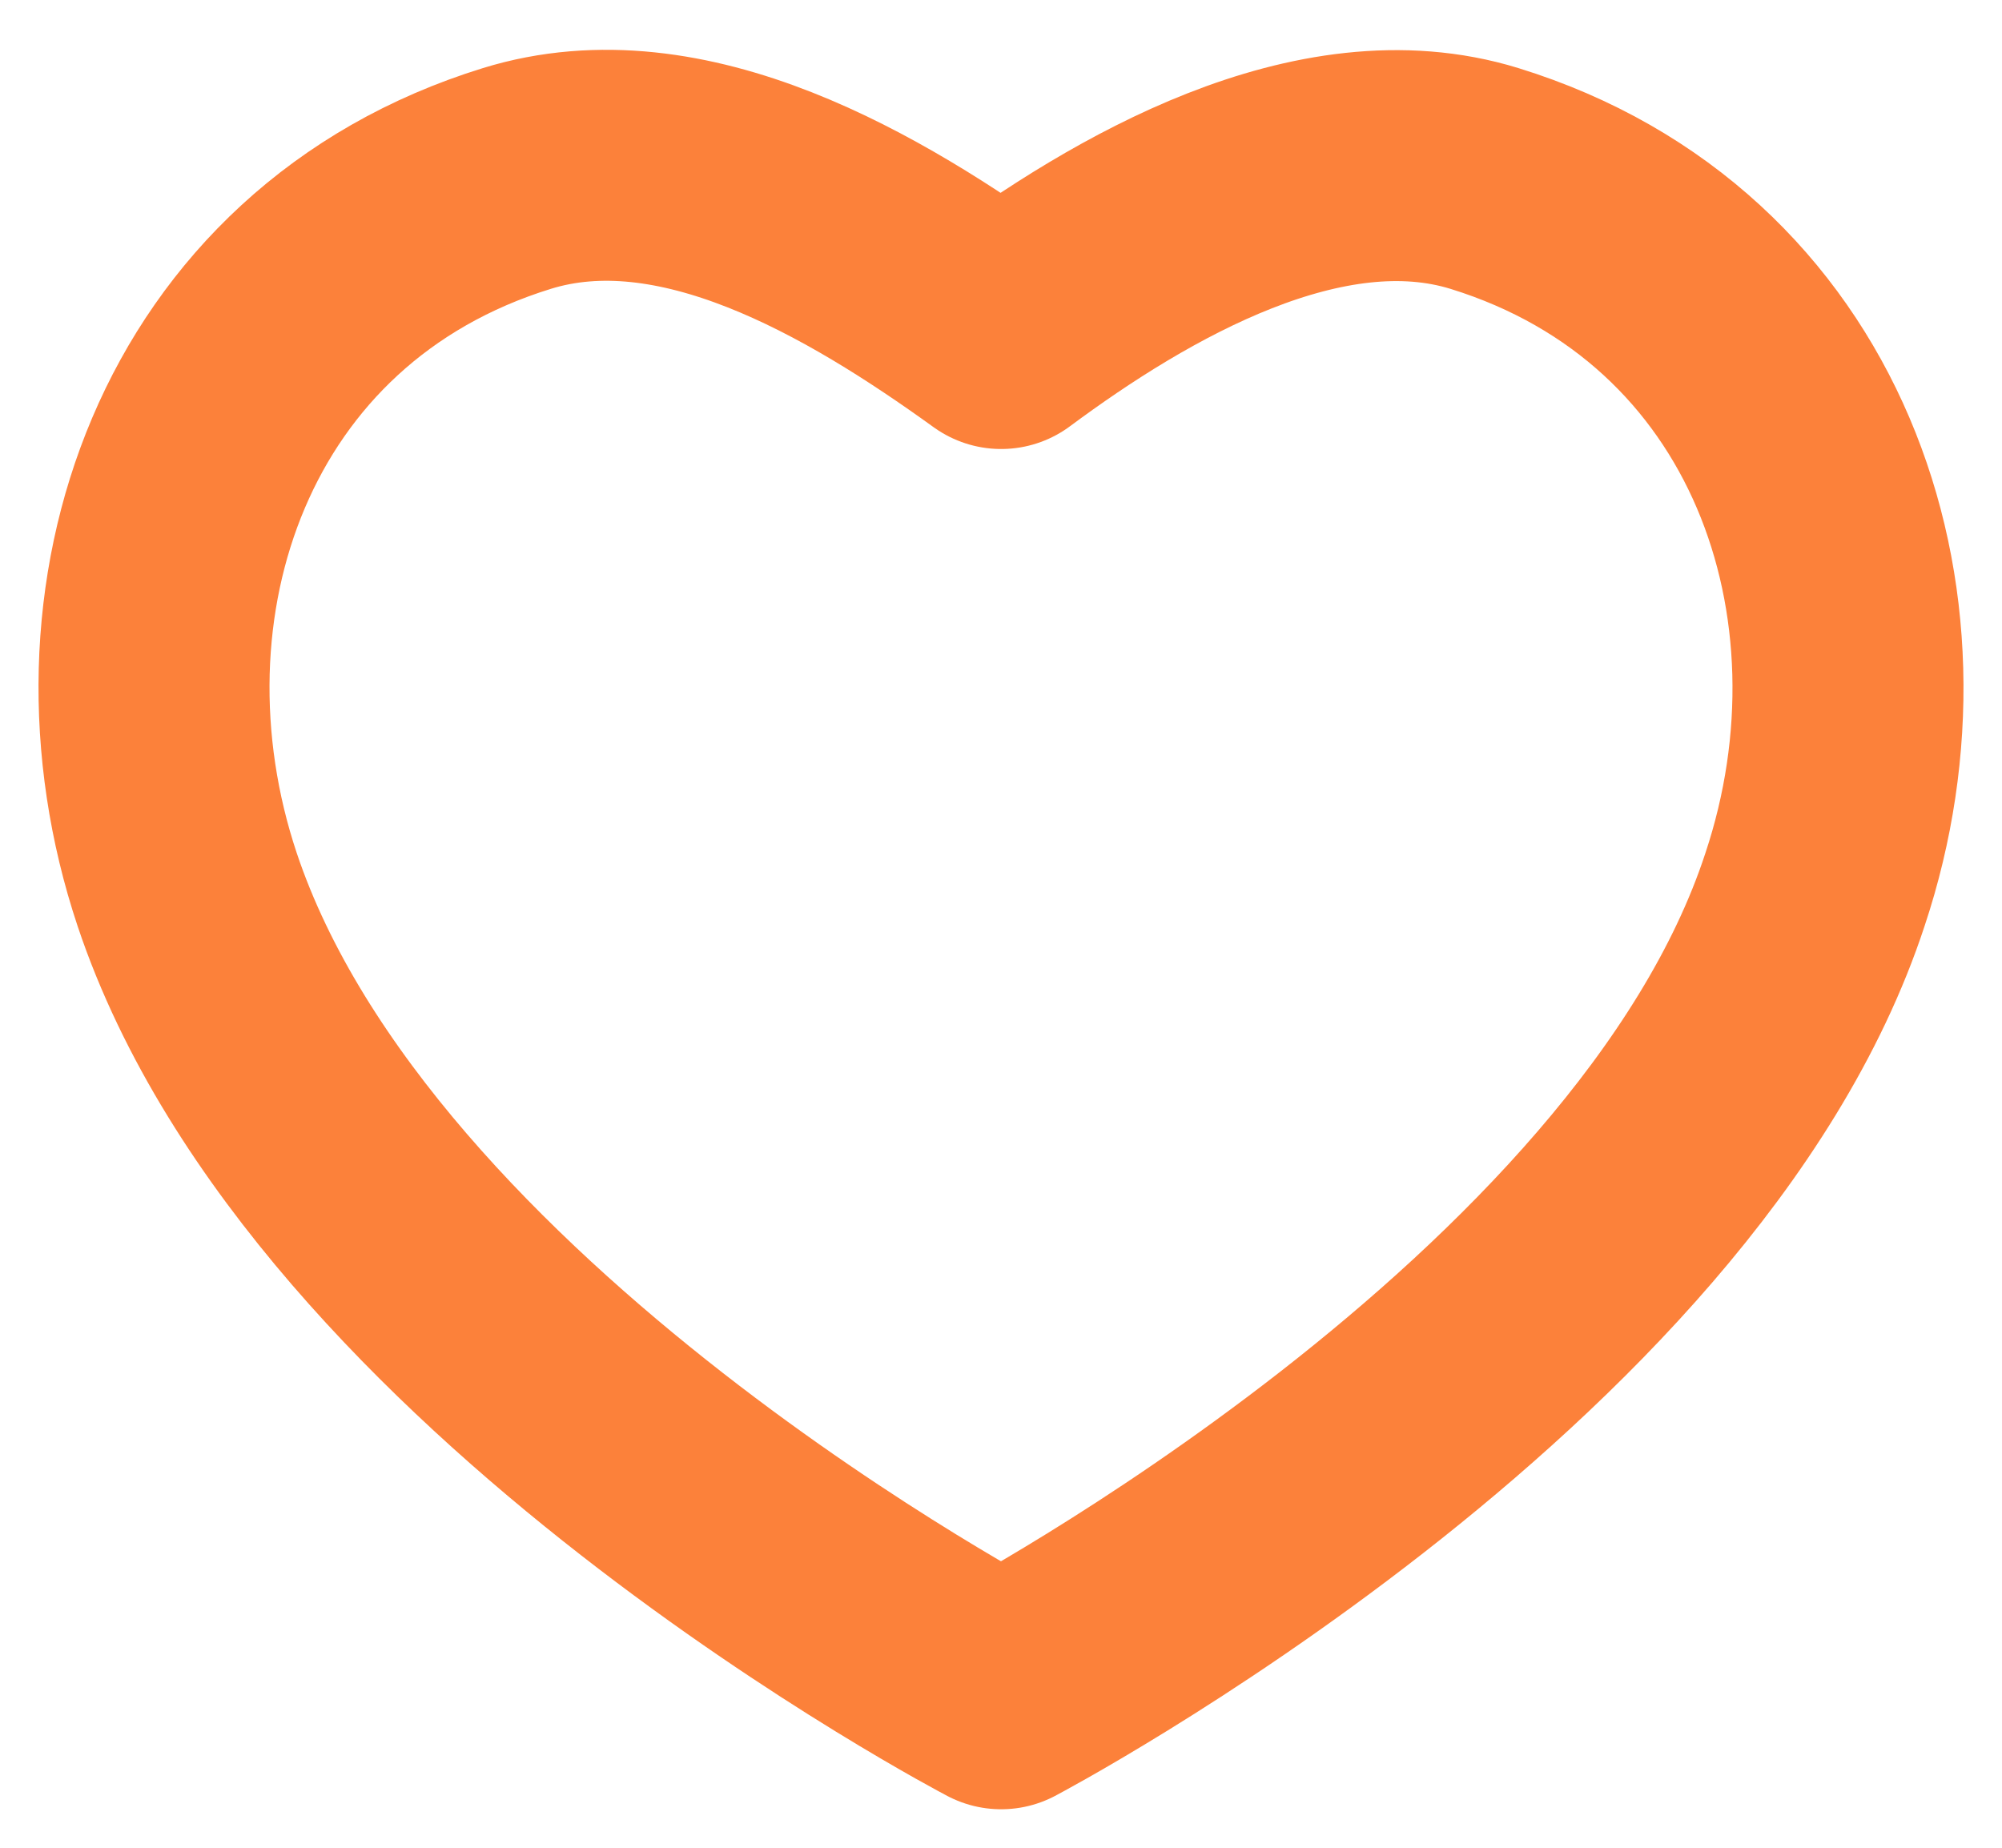
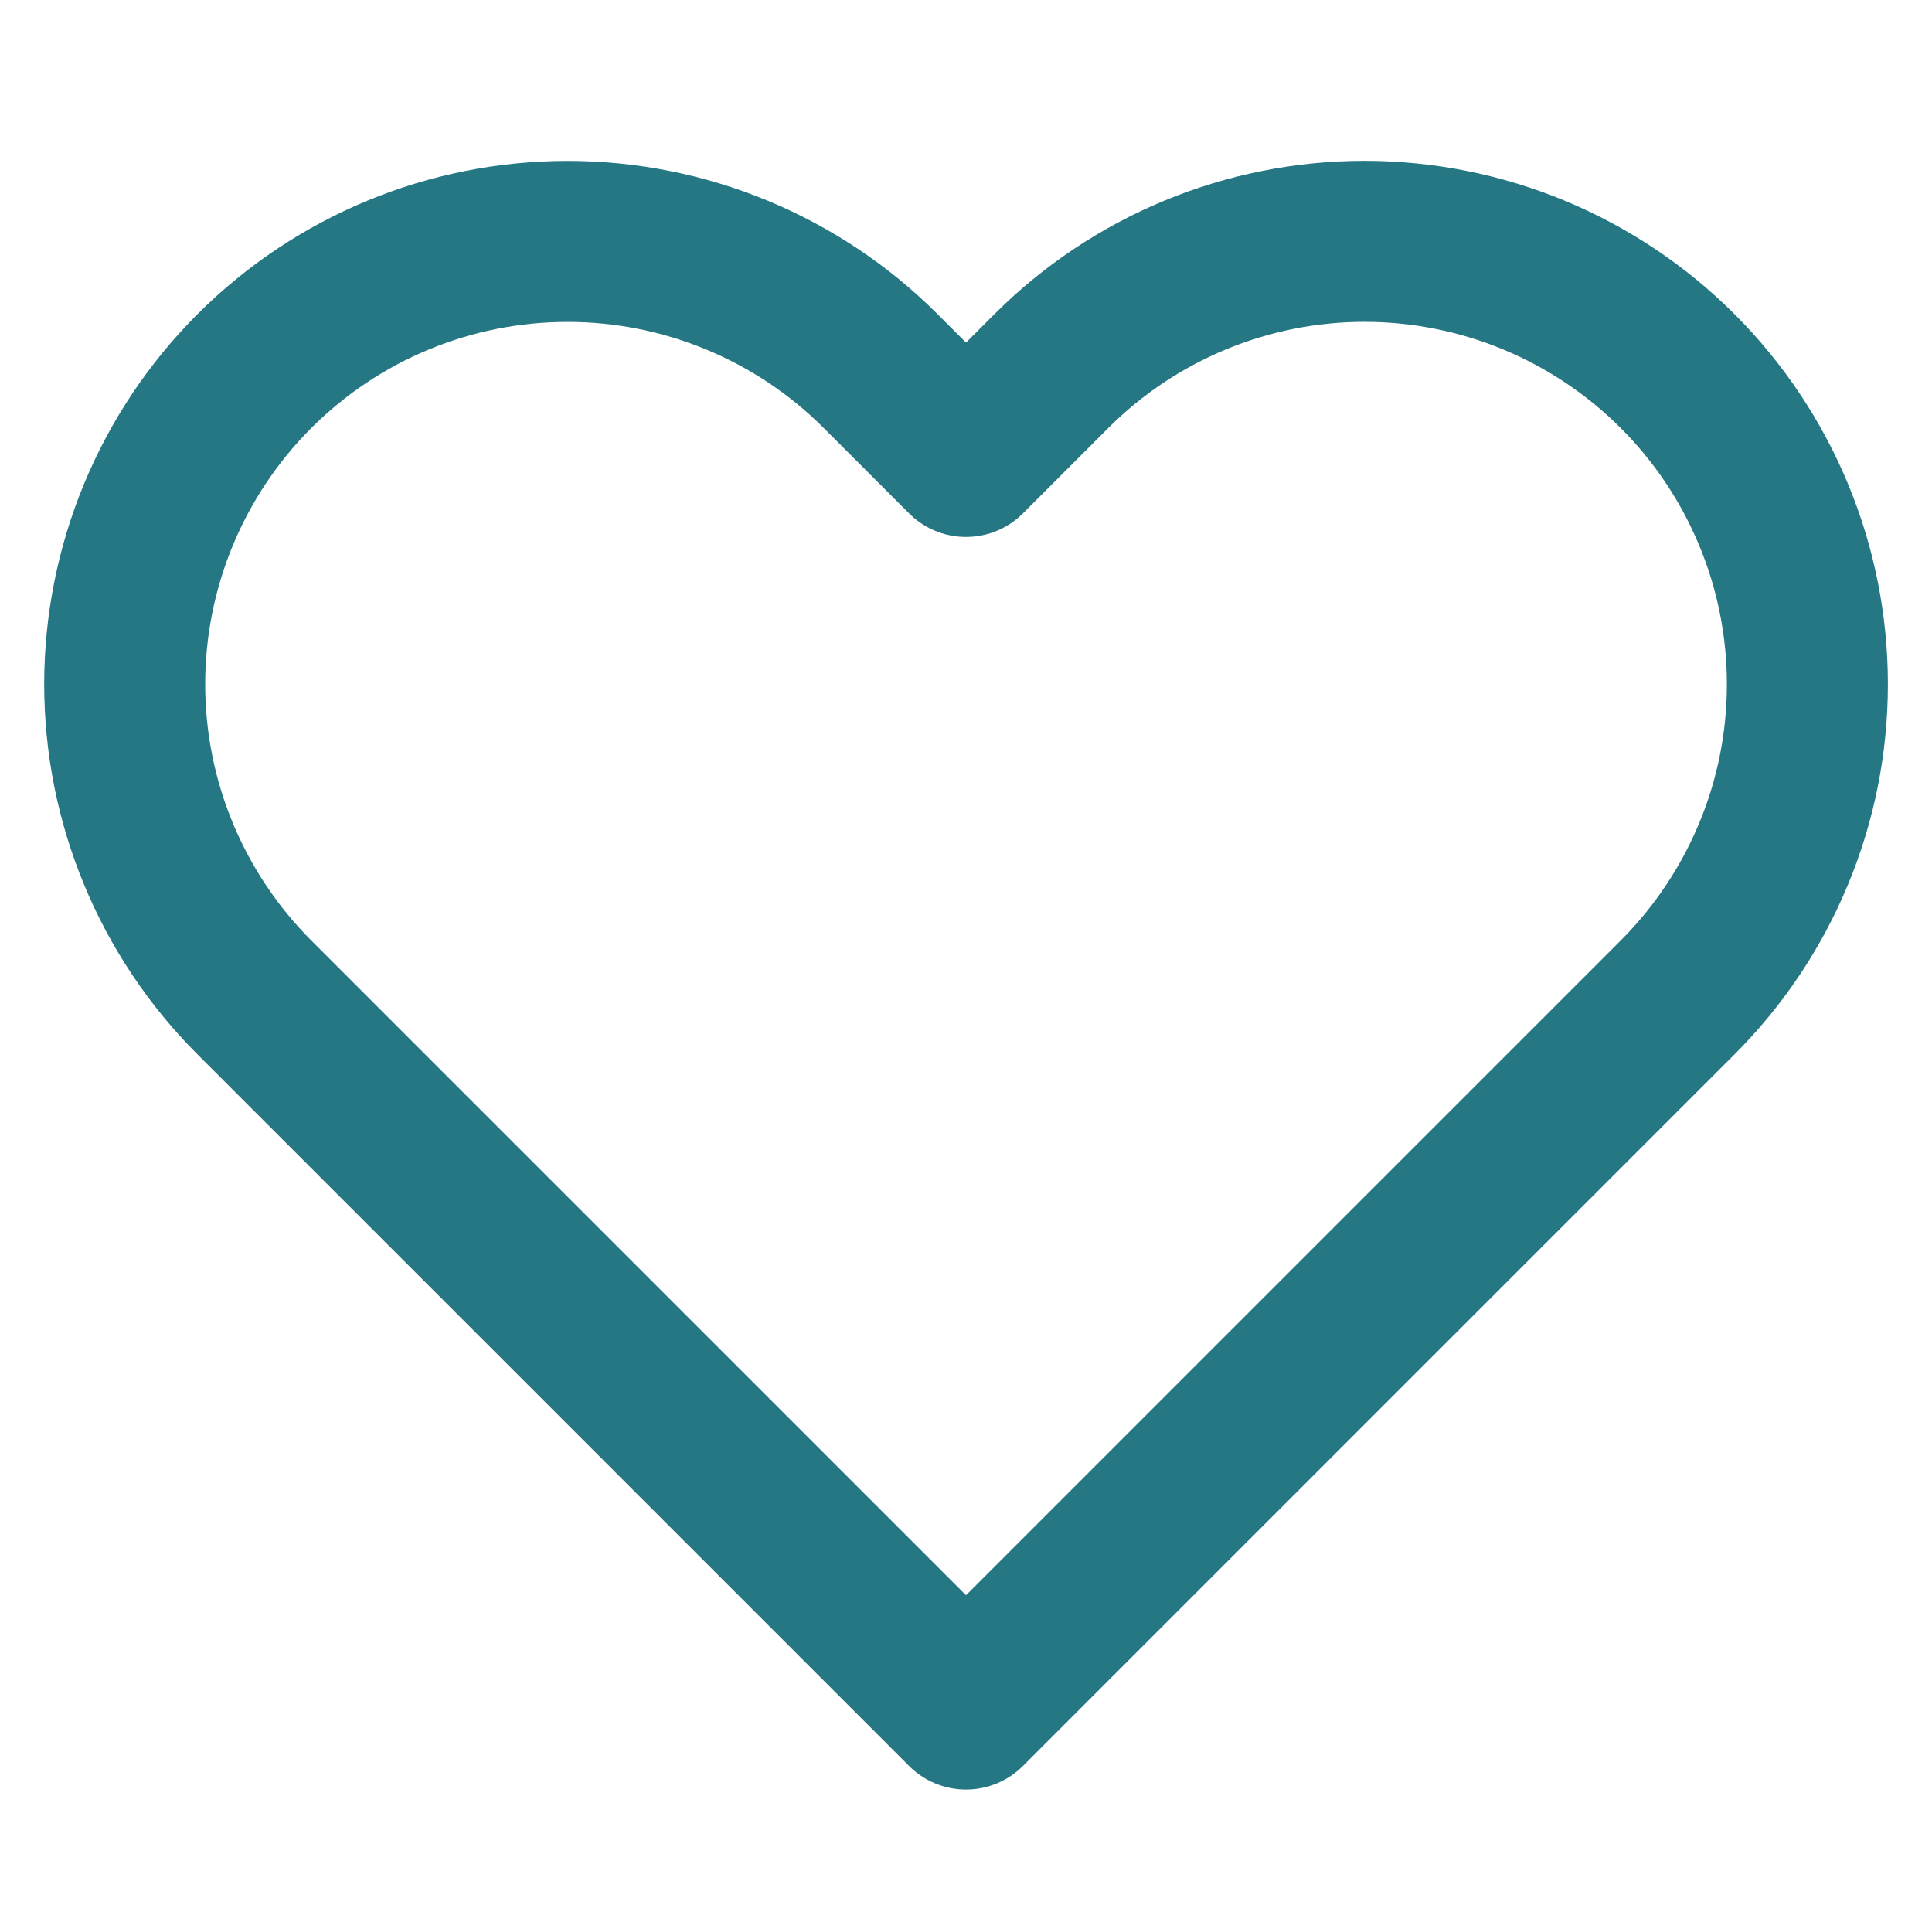
- <svg xmlns="http://www.w3.org/2000/svg" width="26" height="24" viewBox="0 0 26 24" fill="none">
-   <path fill-rule="evenodd" clip-rule="evenodd" d="M2.431 11.555C1.188 7.832 2.64 3.577 6.713 2.318C8.856 1.655 11.22 3.046 13.002 4.332C14.687 3.081 17.138 1.659 19.278 2.318C23.351 3.577 24.813 7.832 23.571 11.555C21.637 17.455 13.002 22 13.002 22C13.002 22 4.429 17.524 2.431 11.555Z" stroke="#FC813A" stroke-width="3" stroke-linecap="round" stroke-linejoin="round" />
+ <svg xmlns="http://www.w3.org/2000/svg" width="24" height="24" viewBox="0 0 24 24" fill="none">
+   <path d="M20.84 4.61C20.329 4.099 19.723 3.694 19.055 3.417C18.388 3.141 17.673 2.998 16.95 2.998C16.228 2.998 15.512 3.141 14.845 3.417C14.177 3.694 13.571 4.099 13.06 4.61L12 5.67L10.94 4.61C9.908 3.578 8.509 2.999 7.05 2.999C5.591 2.999 4.192 3.578 3.16 4.61C2.128 5.642 1.549 7.041 1.549 8.5C1.549 9.959 2.128 11.358 3.16 12.39L4.22 13.45L12 21.23L19.78 13.45L20.84 12.39C21.351 11.879 21.756 11.273 22.033 10.605C22.31 9.938 22.452 9.223 22.452 8.5C22.452 7.778 22.31 7.062 22.033 6.395C21.756 5.727 21.351 5.121 20.84 4.61V4.61Z" stroke="#247783" stroke-width="2" stroke-linecap="round" stroke-linejoin="round" />
</svg>
